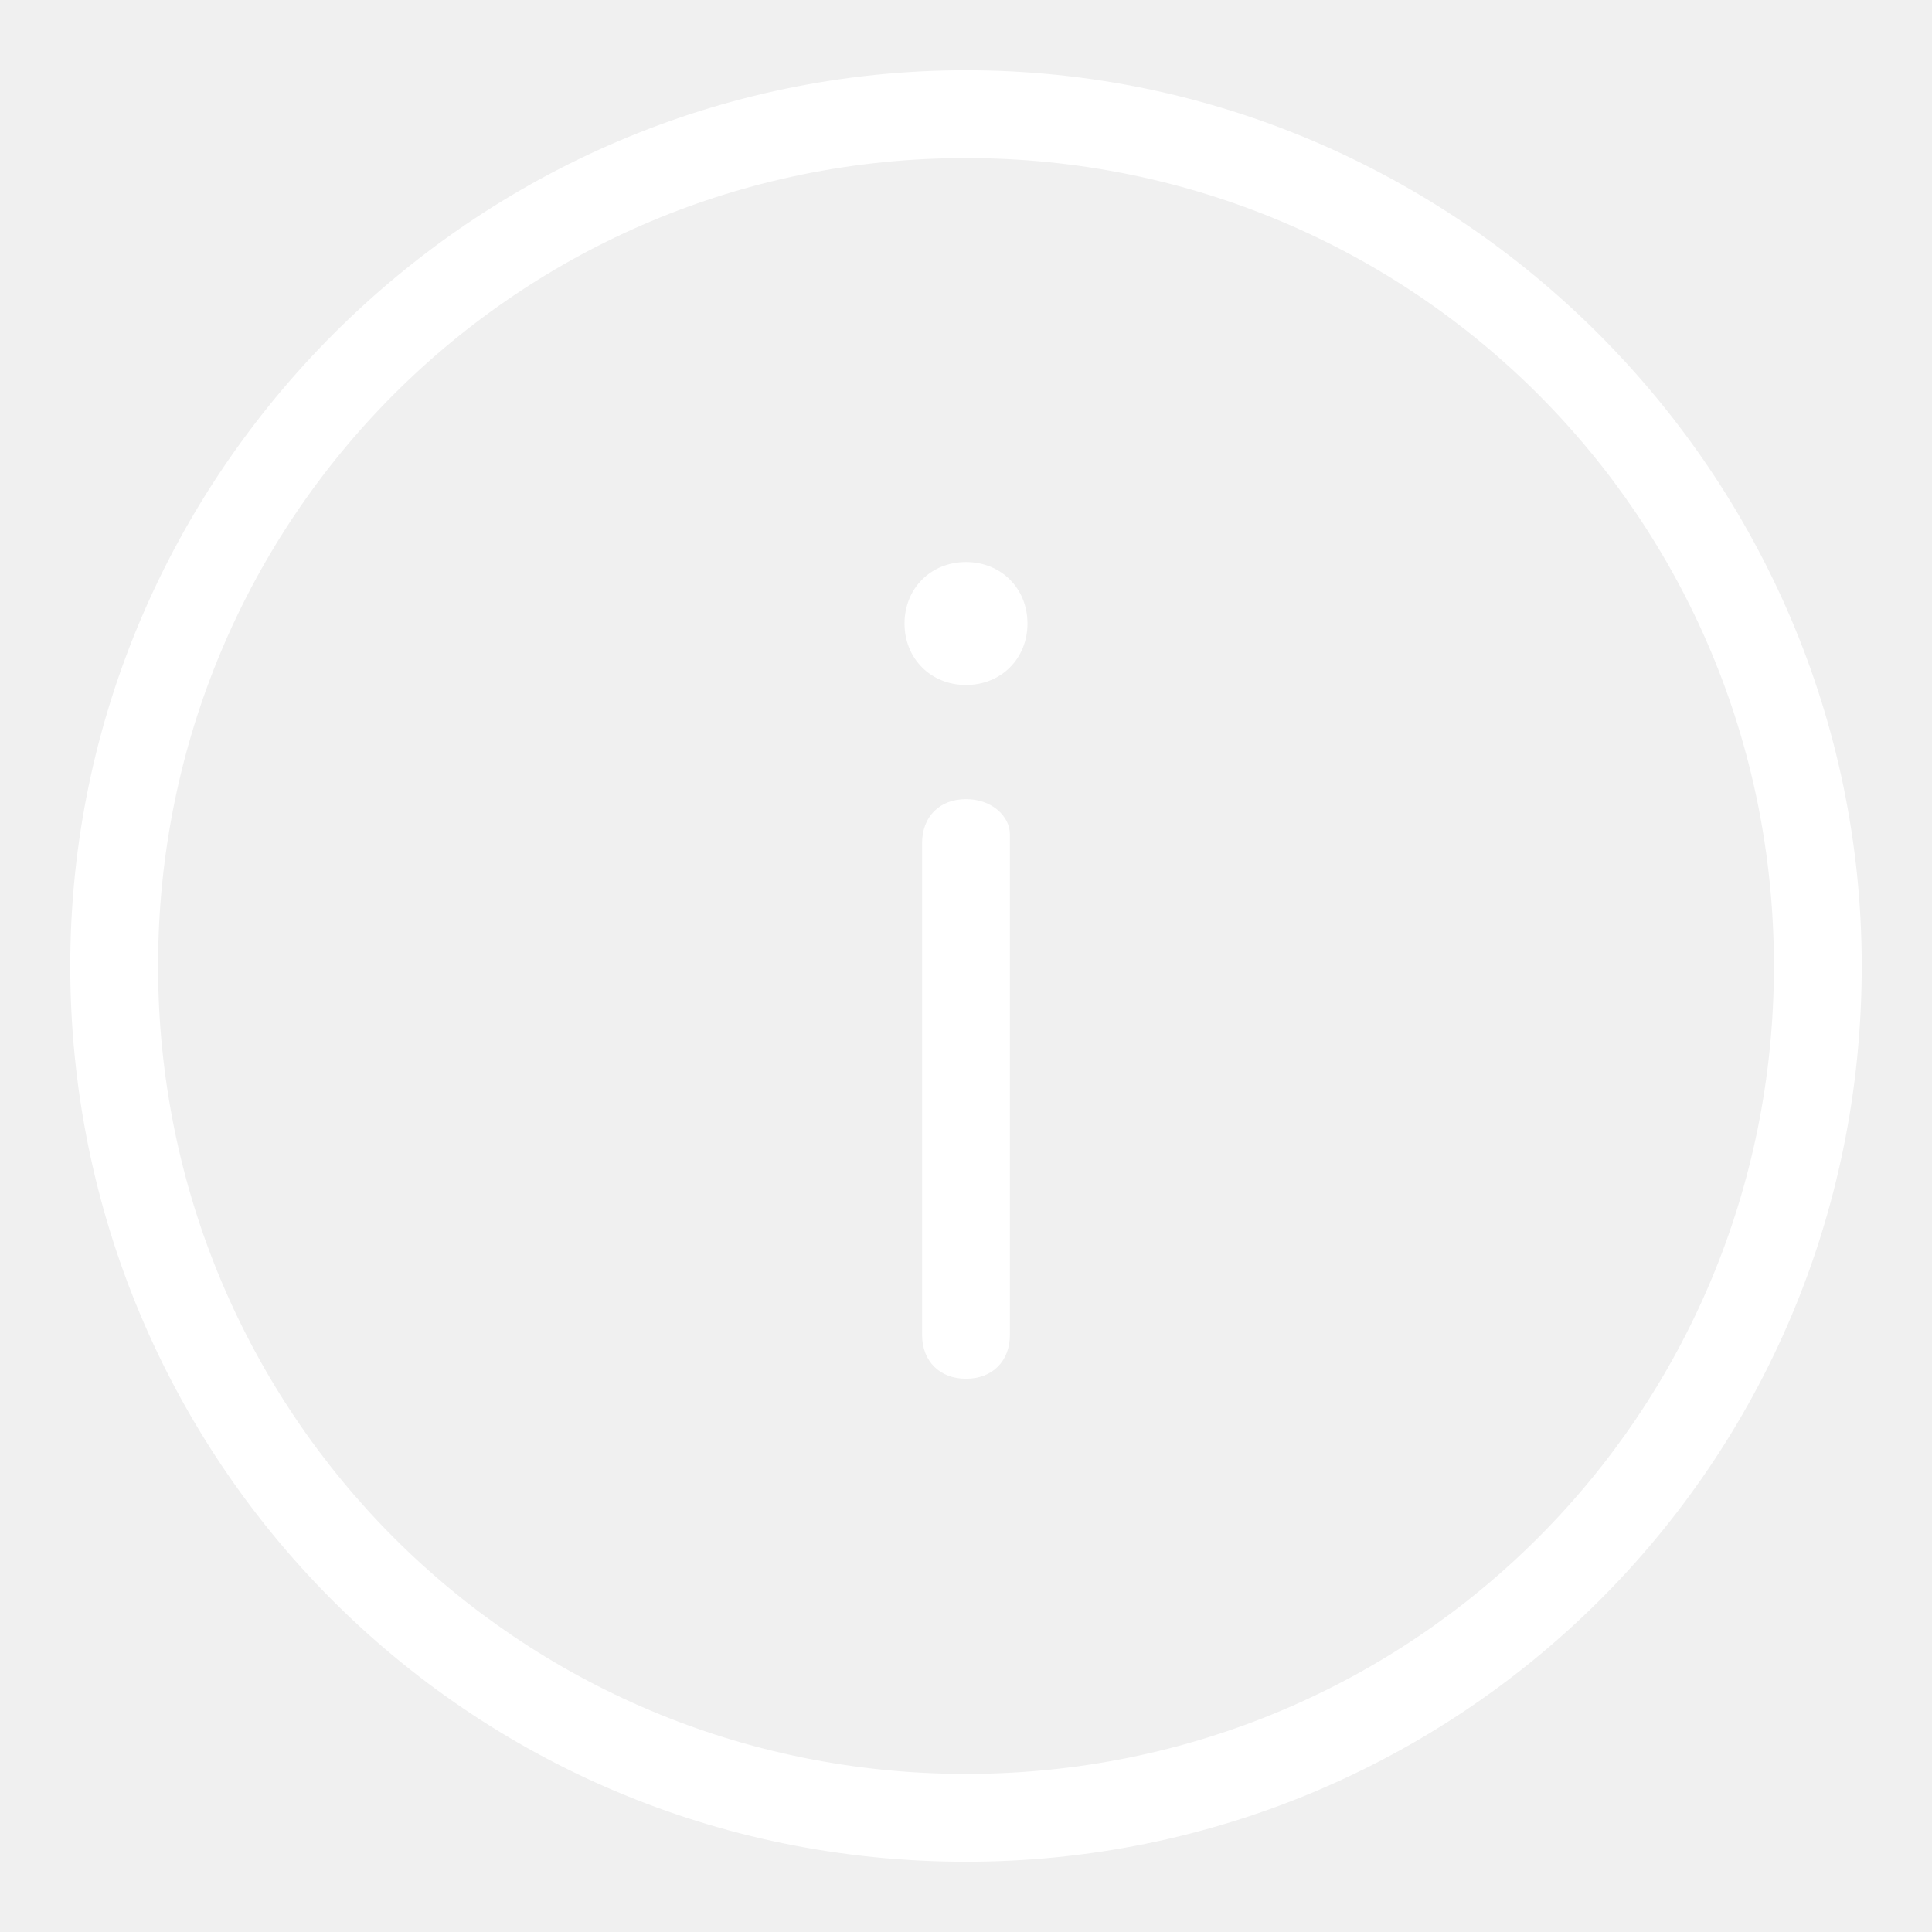
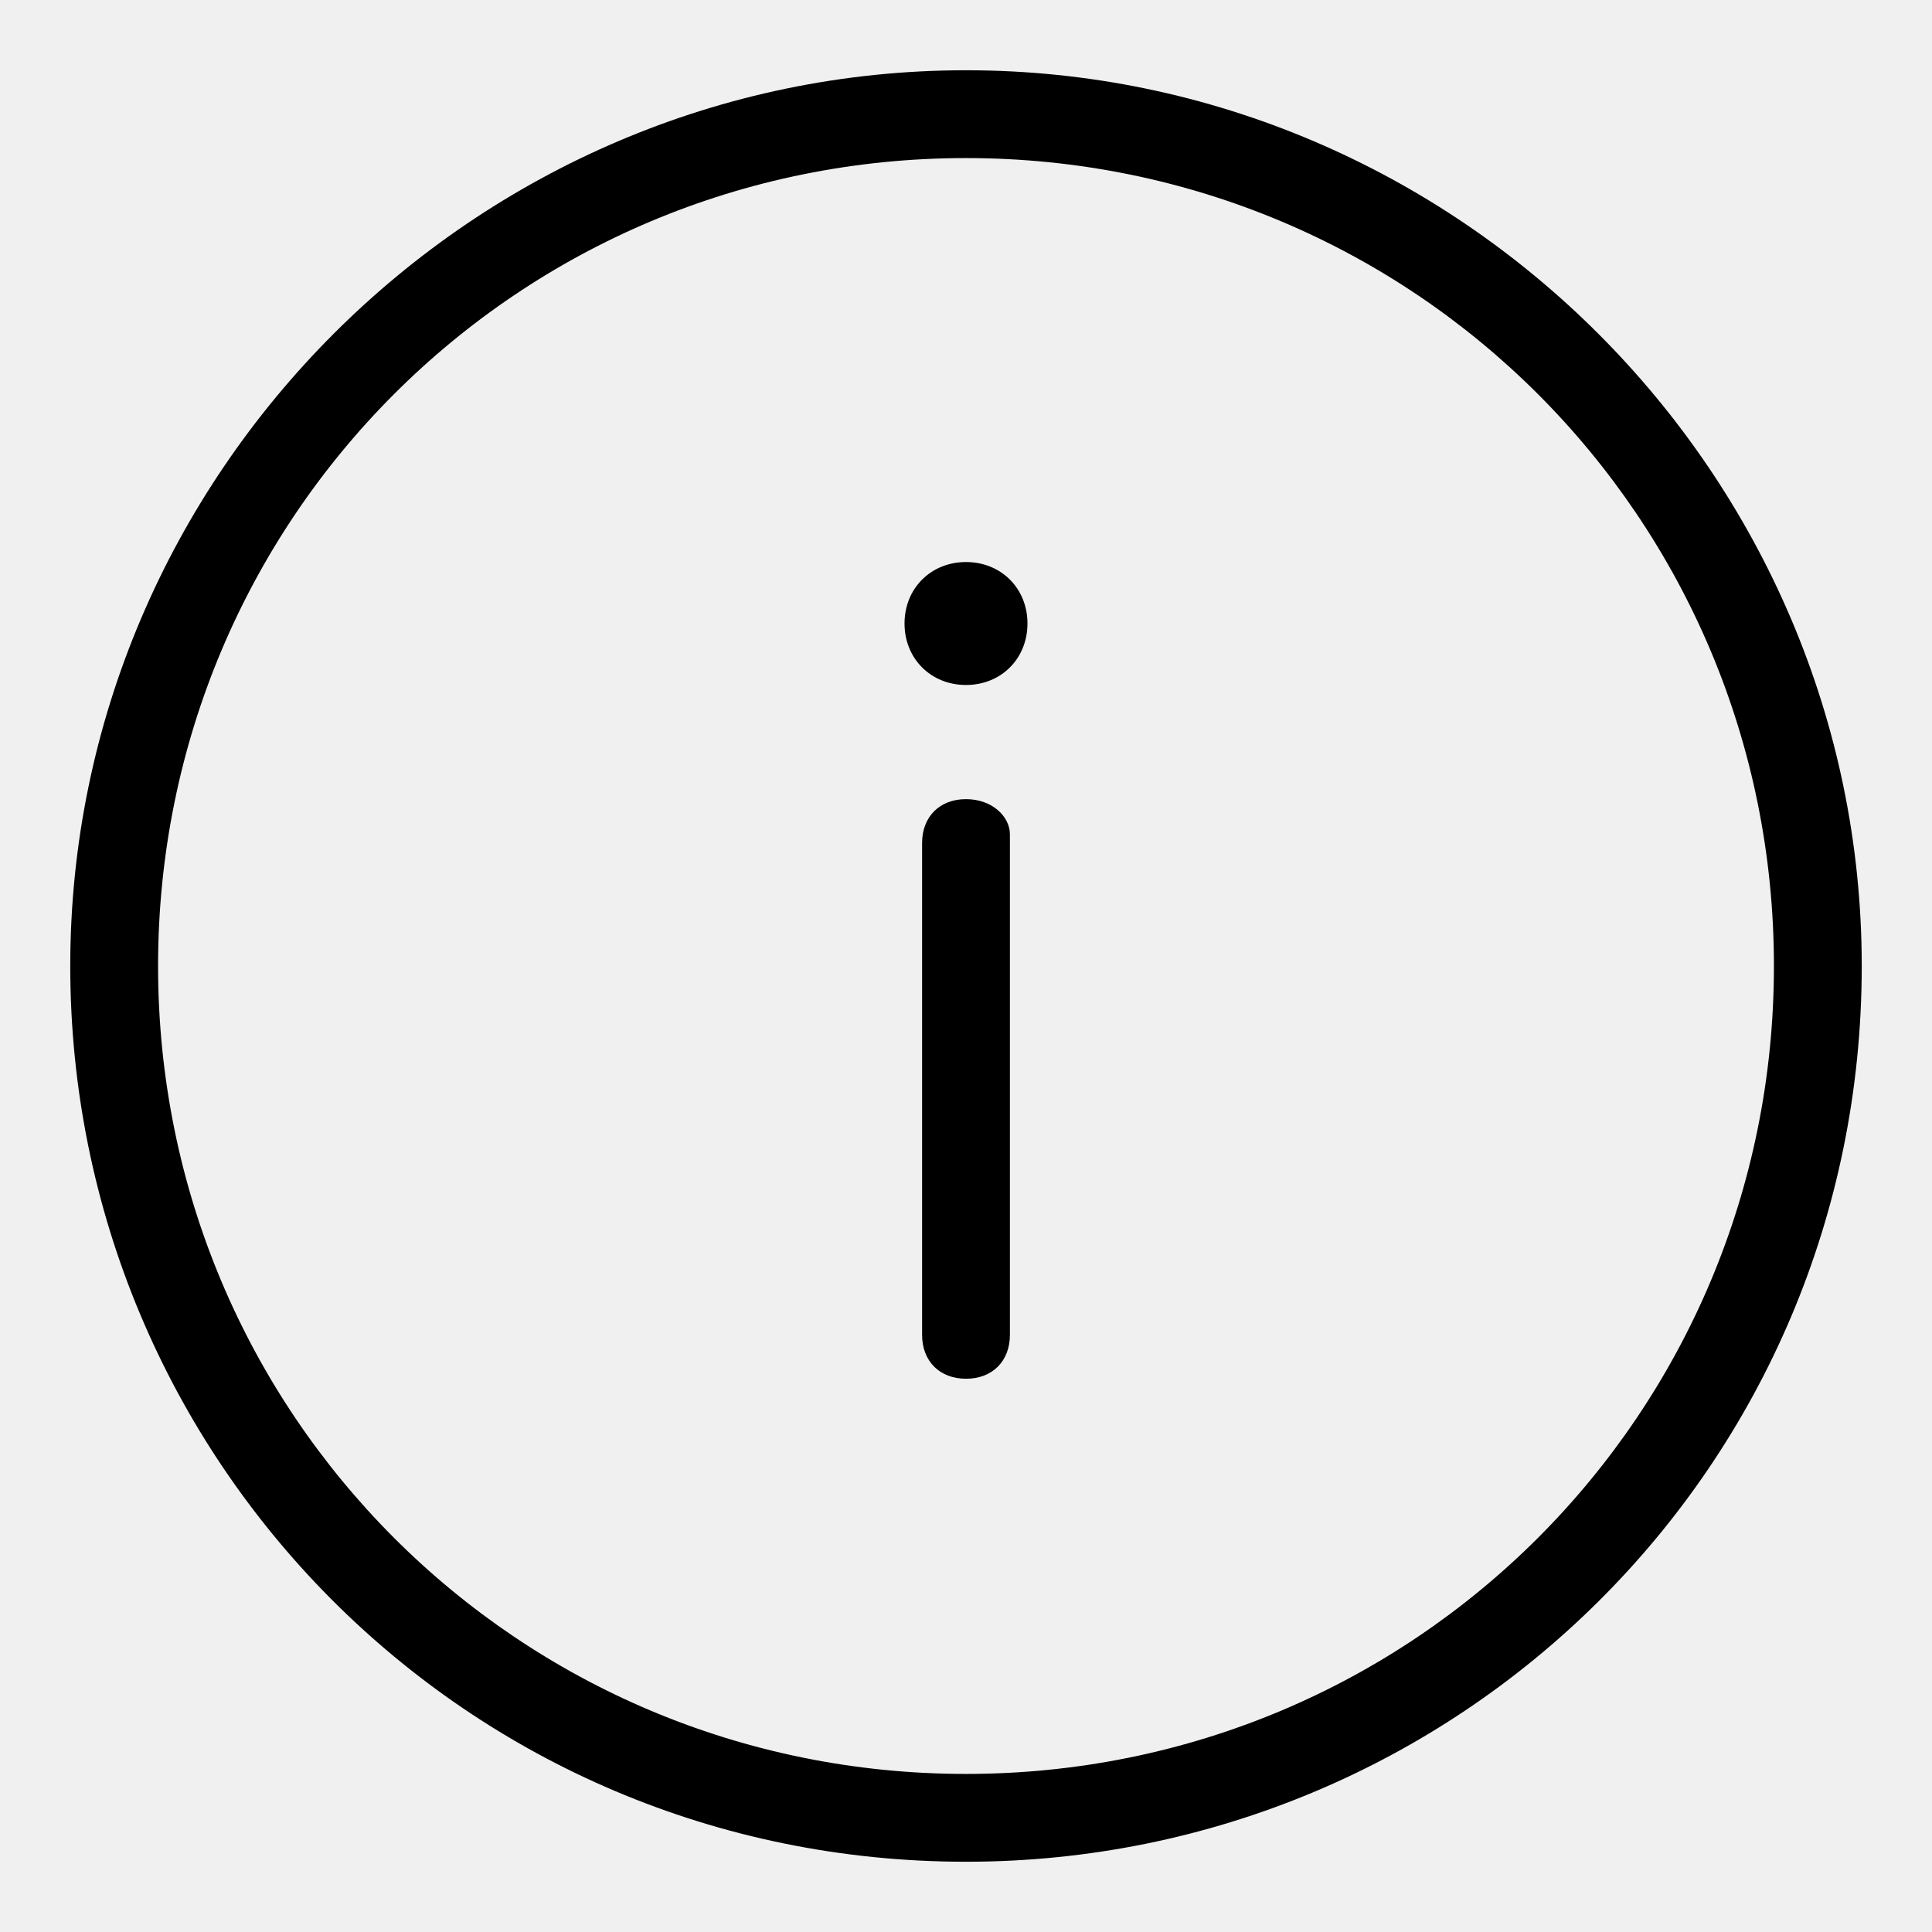
<svg xmlns="http://www.w3.org/2000/svg" version="1.1" id="Calque_1" x="0px" y="0px" width="22px" height="22px" viewBox="0 0 22 22" style="enable-background:new 0 0 22 22;" xml:space="preserve">
  <style type="text/css">
	.st0{fill:none;}
- 	.st1{fill:#FFFFFF;}
+ 	.st1{fill:#000000;}
</style>
  <g>
    <path class="st0" d="M11,1.8c-5.1,0-9.2,4.1-9.2,9.2s4.1,9.2,9.2,9.2s9.2-4.1,9.2-9.2S16.1,1.8,11,1.8z M11.5,15.1   c0,0.3-0.2,0.5-0.5,0.5s-0.5-0.2-0.5-0.5V9.5c0-0.3,0.2-0.5,0.5-0.5s0.5,0.2,0.5,0.5V15.1z M11,7.9c-0.4,0-0.7-0.3-0.7-0.7   c0-0.4,0.3-0.7,0.7-0.7c0.4,0,0.7,0.3,0.7,0.7C11.7,7.5,11.4,7.9,11,7.9z" />
    <path class="st1" d="M11,0.8C5.4,0.8,0.8,5.4,0.8,11c0,5.6,4.5,10.2,10.2,10.2c5.6,0,10.2-4.5,10.2-10.2C21.2,5.4,16.6,0.8,11,0.8z    M11,20.2c-5.1,0-9.2-4.1-9.2-9.2S5.9,1.8,11,1.8s9.2,4.1,9.2,9.2S16.1,20.2,11,20.2z" />
    <path class="st1" d="M11,9.1c-0.3,0-0.5,0.2-0.5,0.5v5.6c0,0.3,0.2,0.5,0.5,0.5s0.5-0.2,0.5-0.5V9.5C11.5,9.3,11.3,9.1,11,9.1z" />
    <path class="st1" d="M11,6.4c-0.4,0-0.7,0.3-0.7,0.7c0,0.4,0.3,0.7,0.7,0.7c0.4,0,0.7-0.3,0.7-0.7C11.7,6.7,11.4,6.4,11,6.4z" />
  </g>
</svg>
